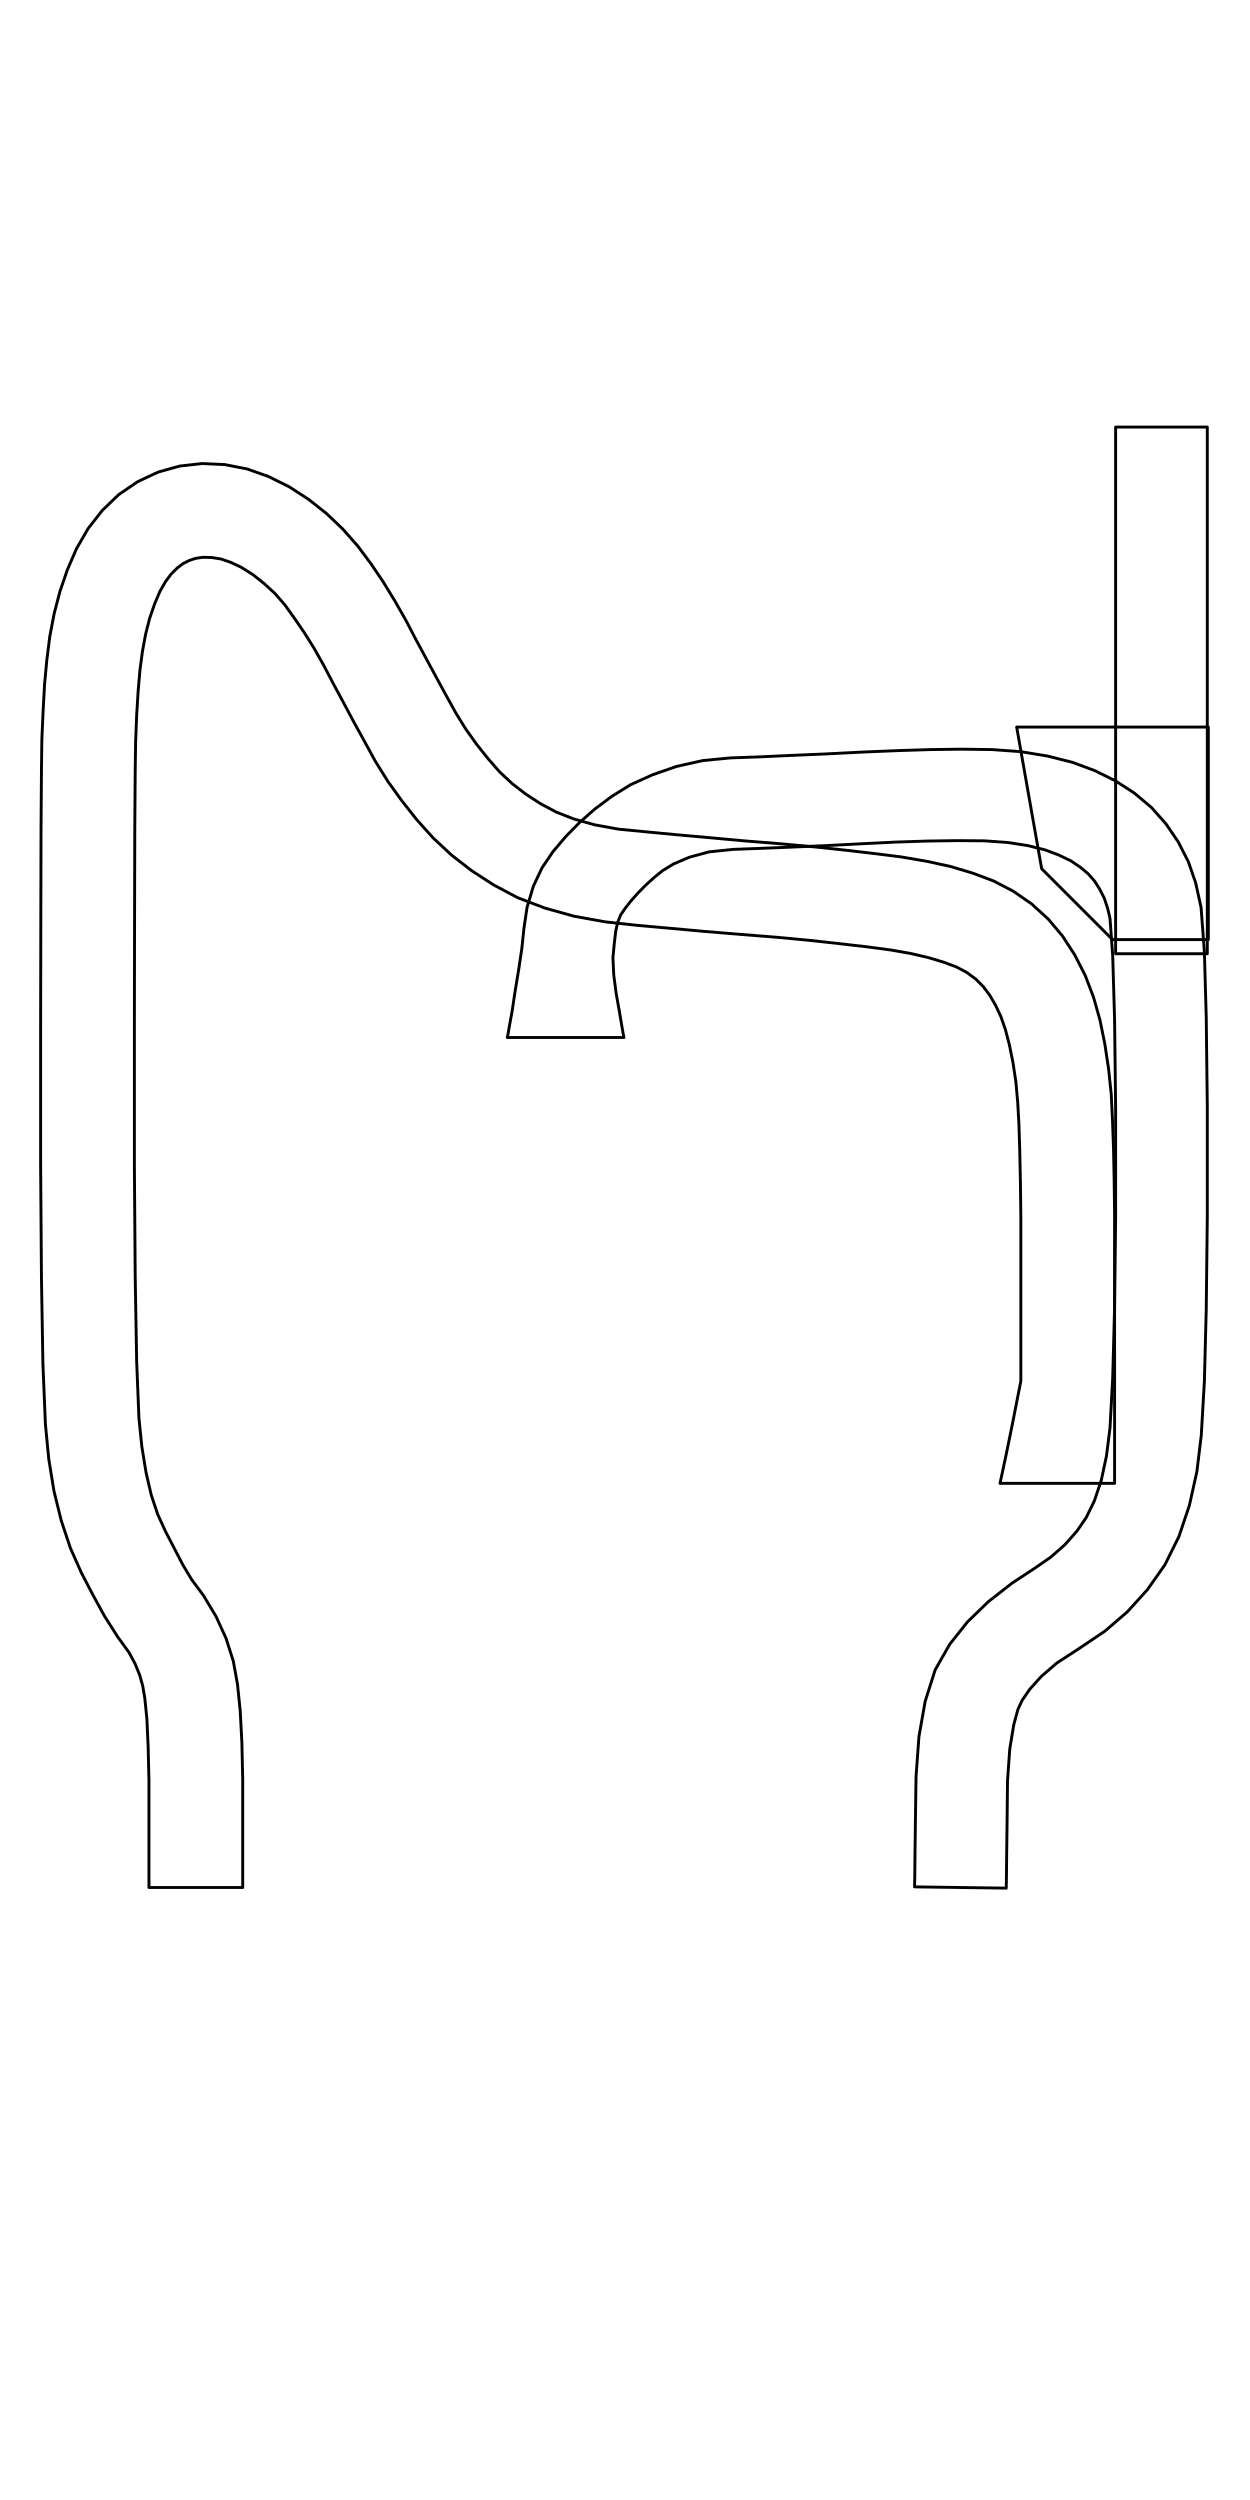
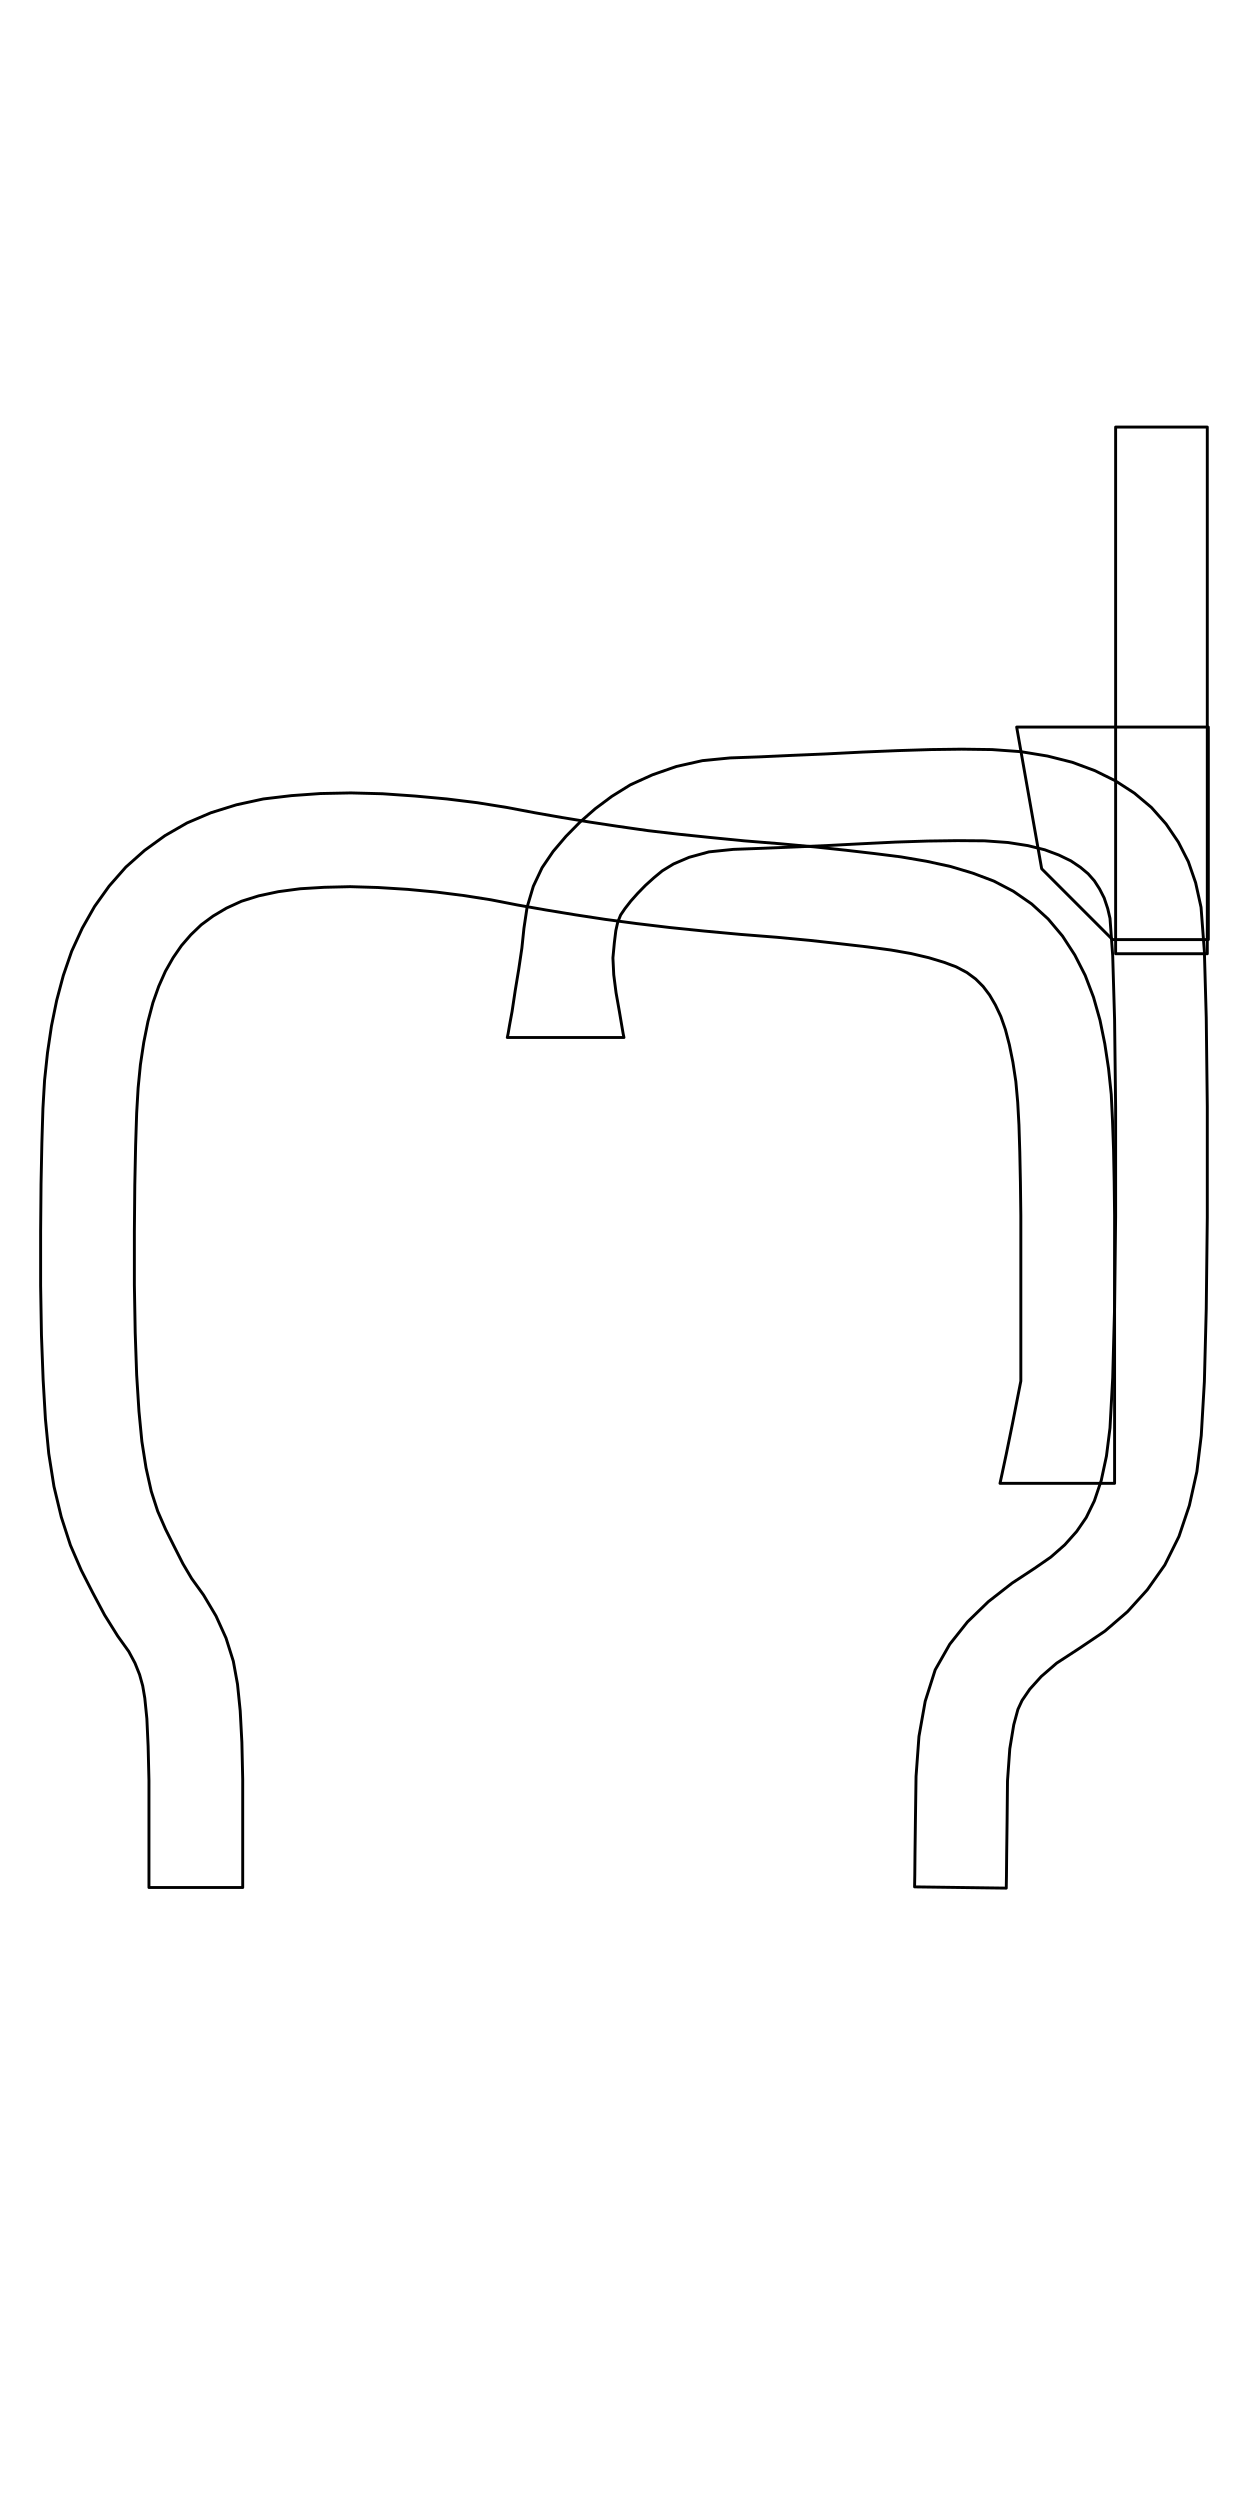
<svg xmlns="http://www.w3.org/2000/svg" width="1800" height="3600" viewBox="0 0 600 1200">
-   <polygon points="480,712 481,707.4 483,698 486,683.3 490,662.9 490,642.2 490,621.7 490,601.9 490,583.4 489.8,567.6 489.5,553 489.1,540 488.5,529.1 487.6,519.1 486.2,509.9 484.5,501.5 482.6,494.2 480.4,487.9 477.8,482.4 475,477.6 471.9,473.5 468.3,469.9 464.1,466.8 459,464.1 453.1,461.9 445.8,459.7 437.3,457.7 427.6,456 416.3,454.5 403.3,453 388.9,451.4 373,449.9 355.4,448.5 338.3,447.1 321.9,445.6 306.2,444.2 290.6,442.5 275.6,439.8 261.6,435.9 248.5,430.9 237,424.8 226.5,418 216.8,410.5 207.9,402.2 200,393.4 192.9,384.4 186.2,375.1 180.1,365.3 174.8,355.6 169.8,346.5 164.9,337.3 160,328.2 155.4,319.4 150.9,311.4 146.2,303.9 141.3,296.7 136.7,290.3 132,284.9 126.9,280.2 121.5,275.9 115.8,272.3 110.7,269.9 106,268.3 101.6,267.6 97.4,267.5 93.9,268 90.9,269 87.9,270.5 85,272.7 82.2,275.5 79.5,279.1 76.8,283.8 74.2,289.9 71.8,296.9 69.9,304.4 68.4,312.5 67.2,321.4 66.3,331.8 65.6,343.3 65.1,356 64.9,369.8 64.7,397.1 64.6,437.7 64.5,491.7 64.5,559 64.9,613 65.6,653.7 66.7,680.9 68.1,694.5 70.1,706.8 72.6,717.6 75.7,726.9 79.5,735.2 83.6,743.1 87.8,751.2 92,758.2 97.7,765.9 103.7,775.9 108.5,786.4 112,797.4 114,808.5 115.3,821.2 116.1,836.3 116.5,854.1 116.5,874.5 116.5,889.9 116.5,900.4 116.5,906 71.5,906 71.5,900.4 71.5,889.9 71.5,874.5 71.5,854.6 71.1,838.2 70.5,825 69.5,815.1 68.5,809.2 67,803.9 64.8,798.5 61.8,793 56.5,785.7 50.2,775.8 44.4,765.2 39,754.8 33.8,743.1 29.4,729.9 25.9,715.7 23.4,700.3 21.8,683.7 20.6,654.9 19.9,613.6 19.5,559.2 19.5,491.7 19.6,437.6 19.7,396.8 19.9,369.4 20.1,354.7 20.7,341.1 21.4,328.4 22.5,316.6 23.9,305.5 26,294.5 28.8,283.8 32.3,273.6 36.7,263.4 42.3,253.7 49.1,245 57,237.4 66.1,231.2 75.9,226.6 86.3,223.7 97.1,222.5 107.9,223 118.6,225.1 128.8,228.7 138.7,233.6 148,239.6 156.6,246.4 164.5,253.9 171.8,262.2 178.2,270.8 184,279.4 189.5,288.4 194.8,297.7 199.7,307.1 204.5,316 209.3,324.9 214.2,333.9 218.9,342.4 223.6,350 228.8,357.3 234.3,364.2 239.9,370.6 245.8,376.1 252.4,381.2 259.5,385.8 267,389.8 275.4,393.1 285.4,395.9 296.9,398 310.3,399.3 325.1,400.7 340.7,402.1 357.1,403.6 374.5,405 390.9,406.5 405.9,408.1 419.7,409.7 432.4,411.3 444.7,413.4 456.2,415.9 466.9,419.1 477,422.9 486.4,427.8 495.2,433.9 503.1,441.1 510,449.3 515.9,458.4 520.9,468.2 524.9,478.7 528,489.7 530.3,501 532.1,512.9 533.4,525.3 534,537.8 534.5,551.7 534.8,566.9 535,583.2 535,601.9 535,621.7 535,642.2 535,662.9 535,683.3 535,698 535,707.4 535,712" stroke="#000" stroke-width="1.4" fill="none" stroke-linejoin="round" stroke-linecap="round" />
+   <polygon points="480,712 481,707.4 483,698 486,683.3 490,662.9 490,642.2 490,621.7 490,601.9 490,583.4 489.8,567.6 489.5,553 489.1,540 488.5,529.1 487.6,519.1 486.2,509.9 484.5,501.5 482.6,494.2 480.4,487.9 477.8,482.4 475,477.6 471.9,473.5 468.3,469.9 464.1,466.8 459,464.1 453.1,461.9 445.8,459.7 437.3,457.7 427.6,456 416.3,454.5 403.3,453 388.9,451.4 373,449.9 355.3,448.5 338,446.9 321.4,445.2 305.5,443.3 290.5,441.3 276.1,439.1 262.1,436.8 248.4,434.4 235.6,431.9 222.9,429.9 209.5,428.2 195.7,426.9 181.4,426 168.1,425.6 155.7,425.9 144.1,426.6 133.6,428 124.2,430 115.9,432.6 108.7,435.9 102.3,439.7 96.6,443.9 91.6,448.7 87.1,453.9 83.1,459.7 79.4,466.2 76.2,473.4 73.4,481.3 71,490.4 69,500.4 67.4,511 66.3,522.2 65.6,534.2 65.1,549.7 64.7,568.8 64.5,591.1 64.5,616.8 64.9,639.7 65.6,660 66.7,677.4 68.1,691.9 70.1,704.6 72.6,715.8 75.7,725.4 79.5,734.1 83.6,742.3 87.8,750.6 92,757.7 97.7,765.6 103.7,775.7 108.5,786.3 112,797.4 114,808.4 115.3,821.2 116.1,836.3 116.5,854.1 116.5,874.5 116.5,889.9 116.5,900.4 116.5,906 71.5,906 71.5,900.4 71.5,889.9 71.5,874.5 71.5,854.6 71.1,838.2 70.5,825 69.5,815.1 68.5,809.2 67,803.8 64.8,798.3 61.8,792.7 56.5,785.3 50.2,775.2 44.4,764.3 39,753.7 33.8,741.7 29.4,728.1 25.9,713.5 23.4,697.7 21.8,681.1 20.7,662.2 19.9,640.9 19.5,617.1 19.5,591 19.7,568.1 20.1,548.5 20.6,532.1 21.4,518.5 22.8,505.3 24.7,492.5 27.2,480.2 30.4,468.2 34.4,456.6 39.5,445.5 45.4,435.1 52.4,425.3 60.4,416.2 69.4,408.2 79.2,401.1 89.8,395 101.3,390.1 113.5,386.3 126.4,383.5 139.9,381.9 153.8,380.9 168.4,380.6 183.6,381 199.3,382.1 214.5,383.5 229.1,385.3 243.4,387.6 256.6,390.1 269.7,392.4 283.1,394.6 297,396.7 311,398.7 325.6,400.4 341,402 357.2,403.6 374.5,405 390.9,406.5 405.9,408.1 419.7,409.7 432.4,411.3 444.7,413.4 456.2,415.9 466.9,419.1 477,422.9 486.4,427.8 495.2,433.9 503.1,441.1 510,449.3 515.9,458.4 520.9,468.2 524.9,478.7 528,489.7 530.3,501 532.1,512.9 533.4,525.3 534,537.8 534.5,551.7 534.8,566.9 535,583.2 535,601.9 535,621.7 535,642.2 535,662.9 535,683.3 535,698 535,707.4 535,712" stroke="#000" stroke-width="1.4" fill="none" stroke-linejoin="round" stroke-linecap="round" />
  <polygon points="243.5,498 243.9,496.1 244.6,492 245.8,485.5 247.3,475.5 249,465.2 250.5,455.1 251.5,445.5 253,435.5 256,425.4 260.2,416.5 265.5,408.7 271.7,401.4 278.4,394.6 285.7,388.2 293.6,382.3 302.6,376.7 313.2,371.9 324.7,367.9 337.2,365.1 350.5,363.8 364.5,363.3 379.7,362.6 396.2,361.9 413.9,361 430.7,360.3 446.6,359.8 461.6,359.6 476.2,359.8 490,360.8 502.8,362.9 514.7,365.9 525.5,369.9 535.4,374.8 544.5,380.7 552.7,387.6 559.7,395.5 565.6,404.2 570.4,413.6 573.9,423.7 576.5,435.5 578.1,456.7 579,488.5 579.5,531.2 579.5,584.4 579,628.3 578.1,663.2 576.6,689.1 574.5,706.4 570.9,722.6 565.9,737.5 559.1,751.2 550.7,763.1 541.2,773.6 530.4,782.9 518.4,791 507.2,798.3 499.8,804.7 494.3,810.8 490.6,816.2 488.6,820.5 486.6,827.9 484.7,839.4 483.6,854.8 483.4,874.5 483.2,890 483.1,900.6 483,906.3 439,905.7 439.1,900 439.2,889.4 439.4,873.8 439.7,852.7 441.1,833.5 444.1,816.6 448.9,801.5 455.9,789.2 464.4,778.5 474.4,768.8 485.8,759.9 496.6,752.8 504.4,747.4 511.1,741.5 516.8,735.1 521.4,728.4 525.3,720.4 528.6,710.6 531.1,698.9 532.8,685.4 534.1,661.4 535,627.5 535.5,584.2 535.5,531.5 535,489.4 534.1,458.8 532.8,440.8 531.7,436.1 530,431 527.8,426.7 525.3,422.8 522.3,419.4 518.6,416.3 514,413.2 508.2,410.4 501.5,407.9 493.4,405.9 483.8,404.4 472.6,403.6 459.6,403.5 445.3,403.7 429.9,404.2 413.6,405 396.3,405.9 380.3,406.6 365.5,407.2 352,407.7 340.3,408.9 330.8,411.5 323.3,414.7 317.9,418 313.9,421.3 309.8,425 306.1,428.8 302.8,432.5 300,436.1 297.9,439.2 296.5,442.7 295.6,446.7 294.9,452.4 294.2,459.8 294.6,467.9 295.7,476.5 297.3,485.5 298.4,492 299.1,496.1 299.5,498" stroke="#000" stroke-width="1.4" fill="none" stroke-linejoin="round" stroke-linecap="round" />
  <polygon points="535.5,205 535.5,262.7 535.5,325.3 535.5,388 535.5,457.8 579.5,457.8 579.5,388 579.5,325.3 579.5,262.7 579.5,205" stroke="#000" stroke-width="1.4" fill="none" stroke-linejoin="round" stroke-linecap="round" />
  <polygon points="488,349 580,349 580,451 534,451 500,417" stroke="#000" stroke-width="1.4" fill="none" stroke-linejoin="round" stroke-linecap="round" />
</svg>
